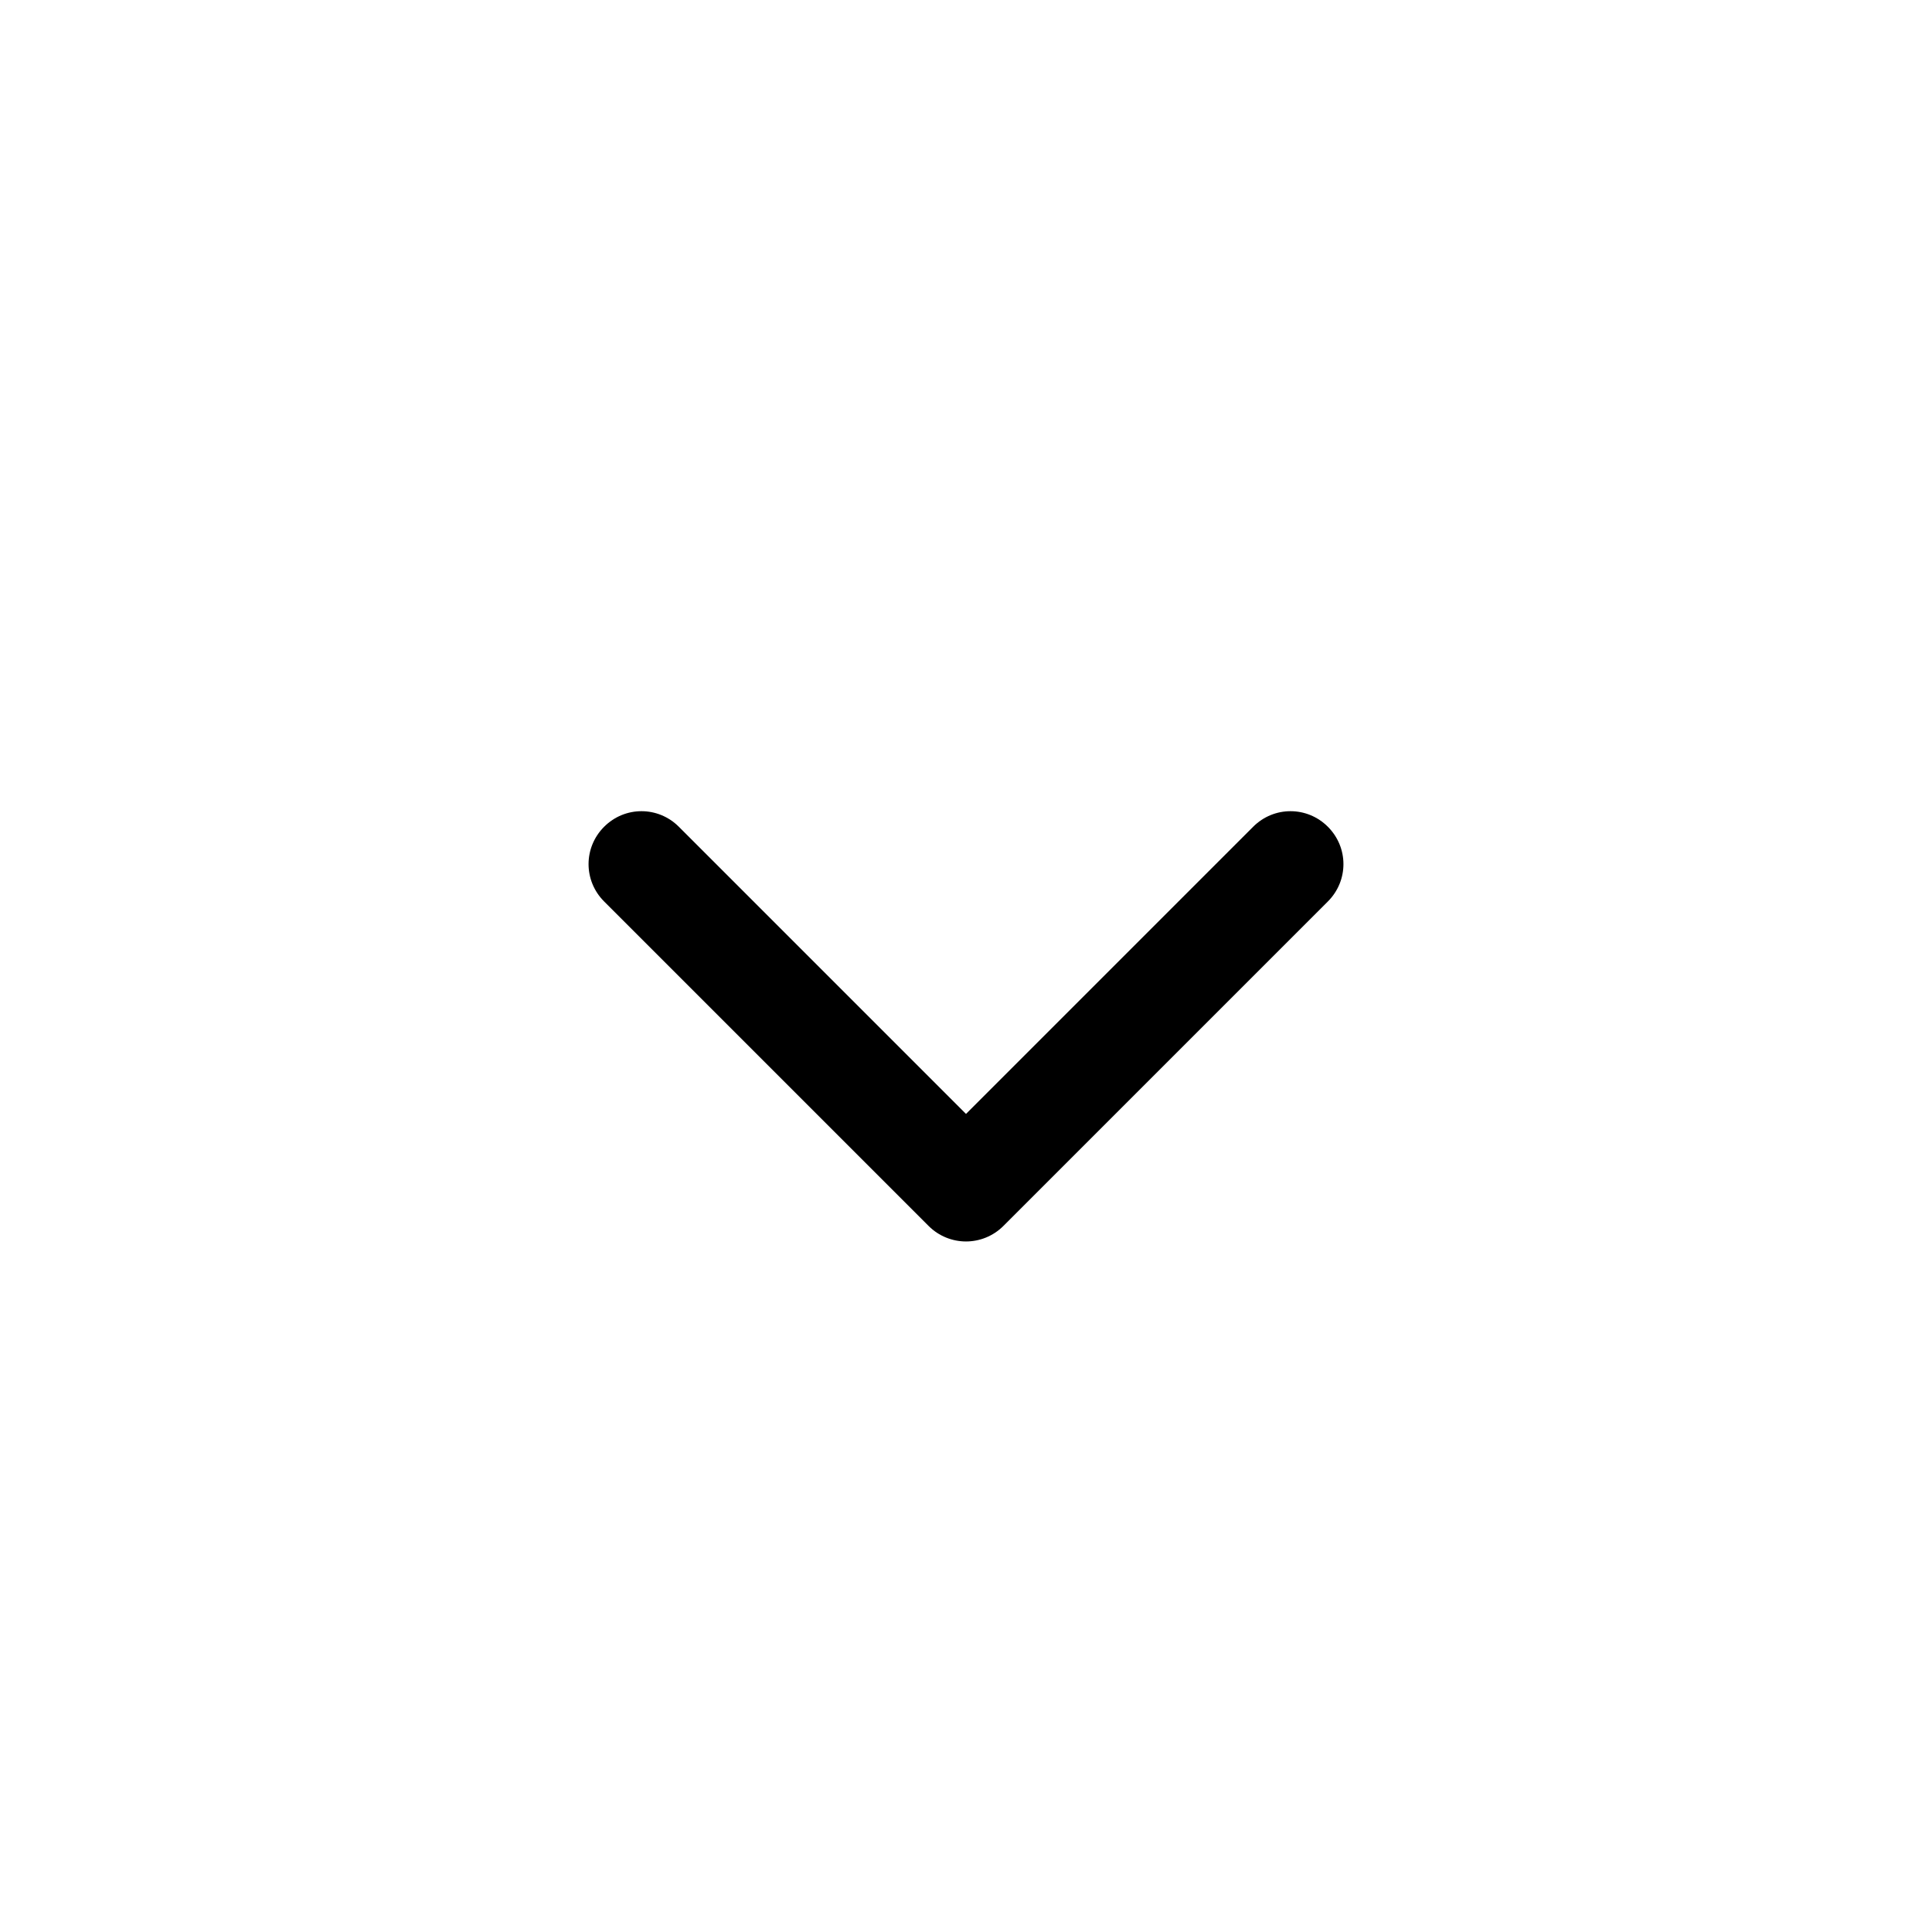
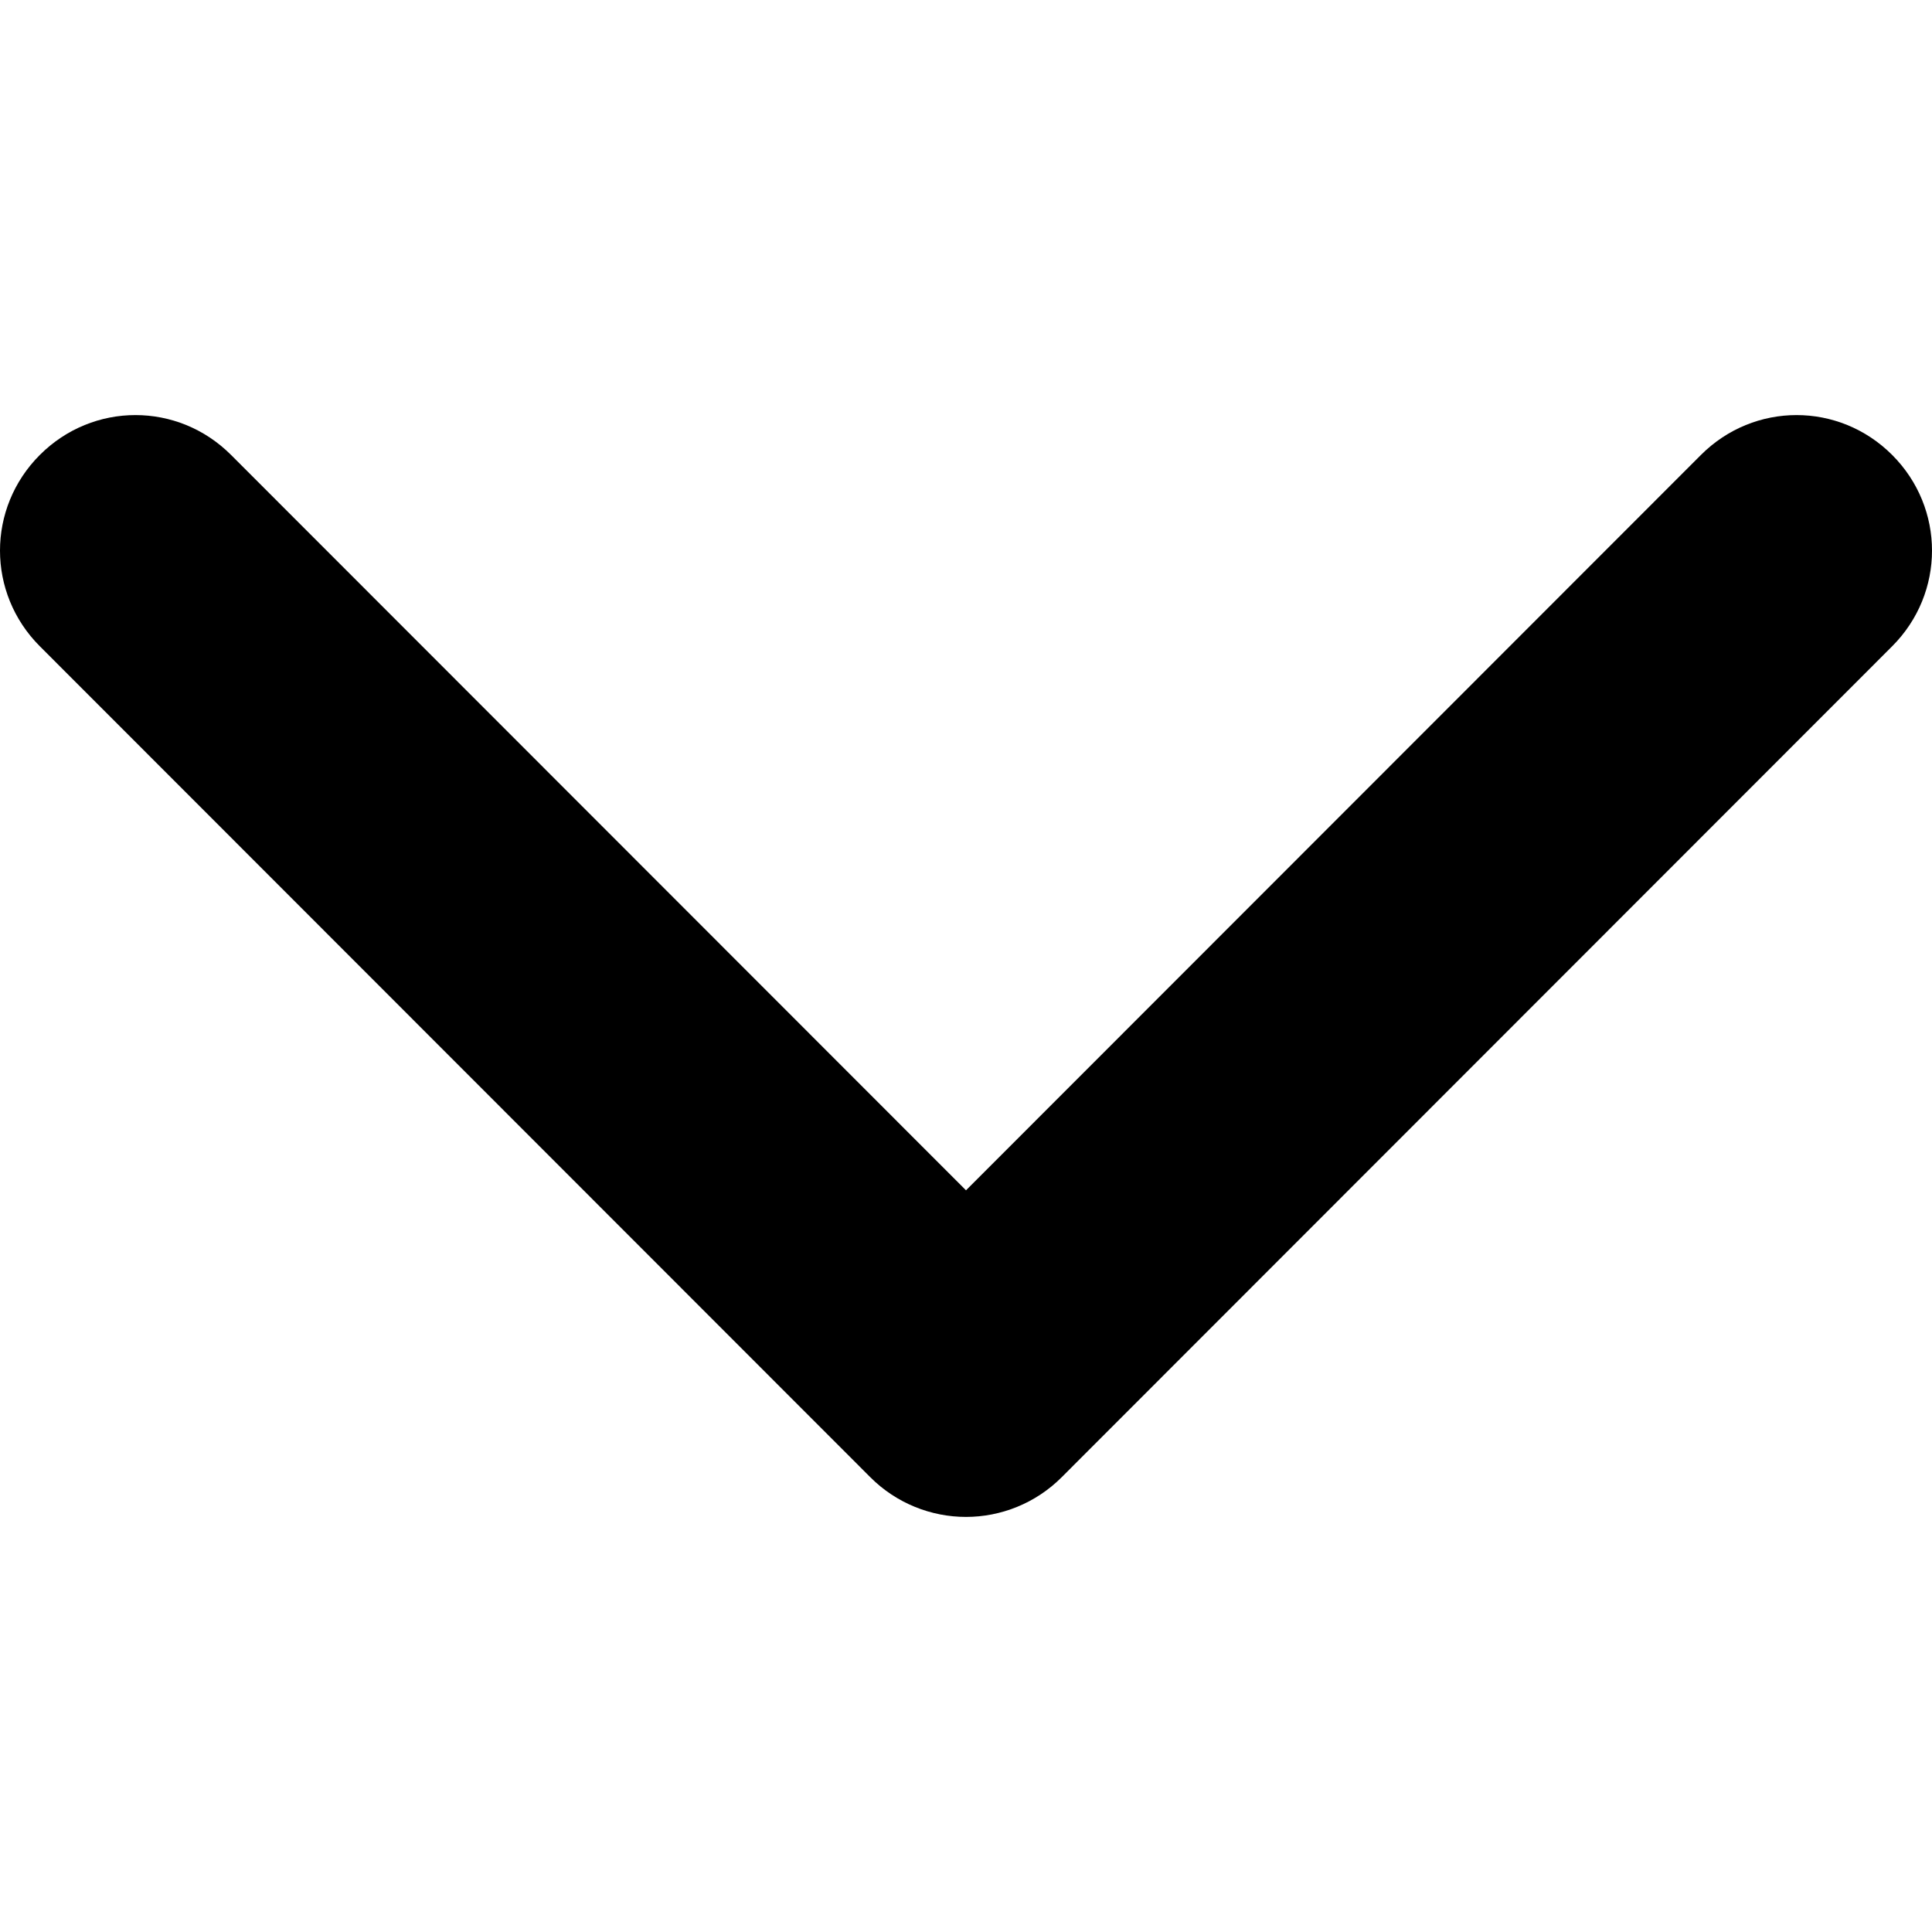
- <svg xmlns="http://www.w3.org/2000/svg" version="1.1" id="_Слой_1" x="0px" y="0px" viewBox="0 0 512 512" style="enable-background:new 0 0 512 512;" xml:space="preserve">
-   <g>
-     <path d="M256,329c-3.6,0-7.2-1.4-9.9-4.1l-86-86c-5.5-5.5-5.5-14.3,0-19.8c5.5-5.5,14.3-5.5,19.8,0l76.1,76.1l76.1-76.1   c5.5-5.5,14.3-5.5,19.8,0c5.5,5.5,5.5,14.3,0,19.8l-86,86C263.2,327.6,259.6,329,256,329z" />
-   </g>
+ <svg xmlns="http://www.w3.org/2000/svg" width="512" height="512" viewBox="0 0 512 512" fill="none">
+   <path d="M256 402C246.786 402 237.573 398.415 230.662 391.501L10.557 171.268C-3.519 157.183 -3.519 134.648 10.557 120.563C24.634 106.479 47.156 106.479 61.233 120.563L256 315.444L450.767 120.563C464.844 106.479 487.366 106.479 501.443 120.563C515.519 134.648 515.519 157.183 501.443 171.268L281.338 391.501C274.427 398.415 265.214 402 256 402Z" fill="black" />
</svg>
